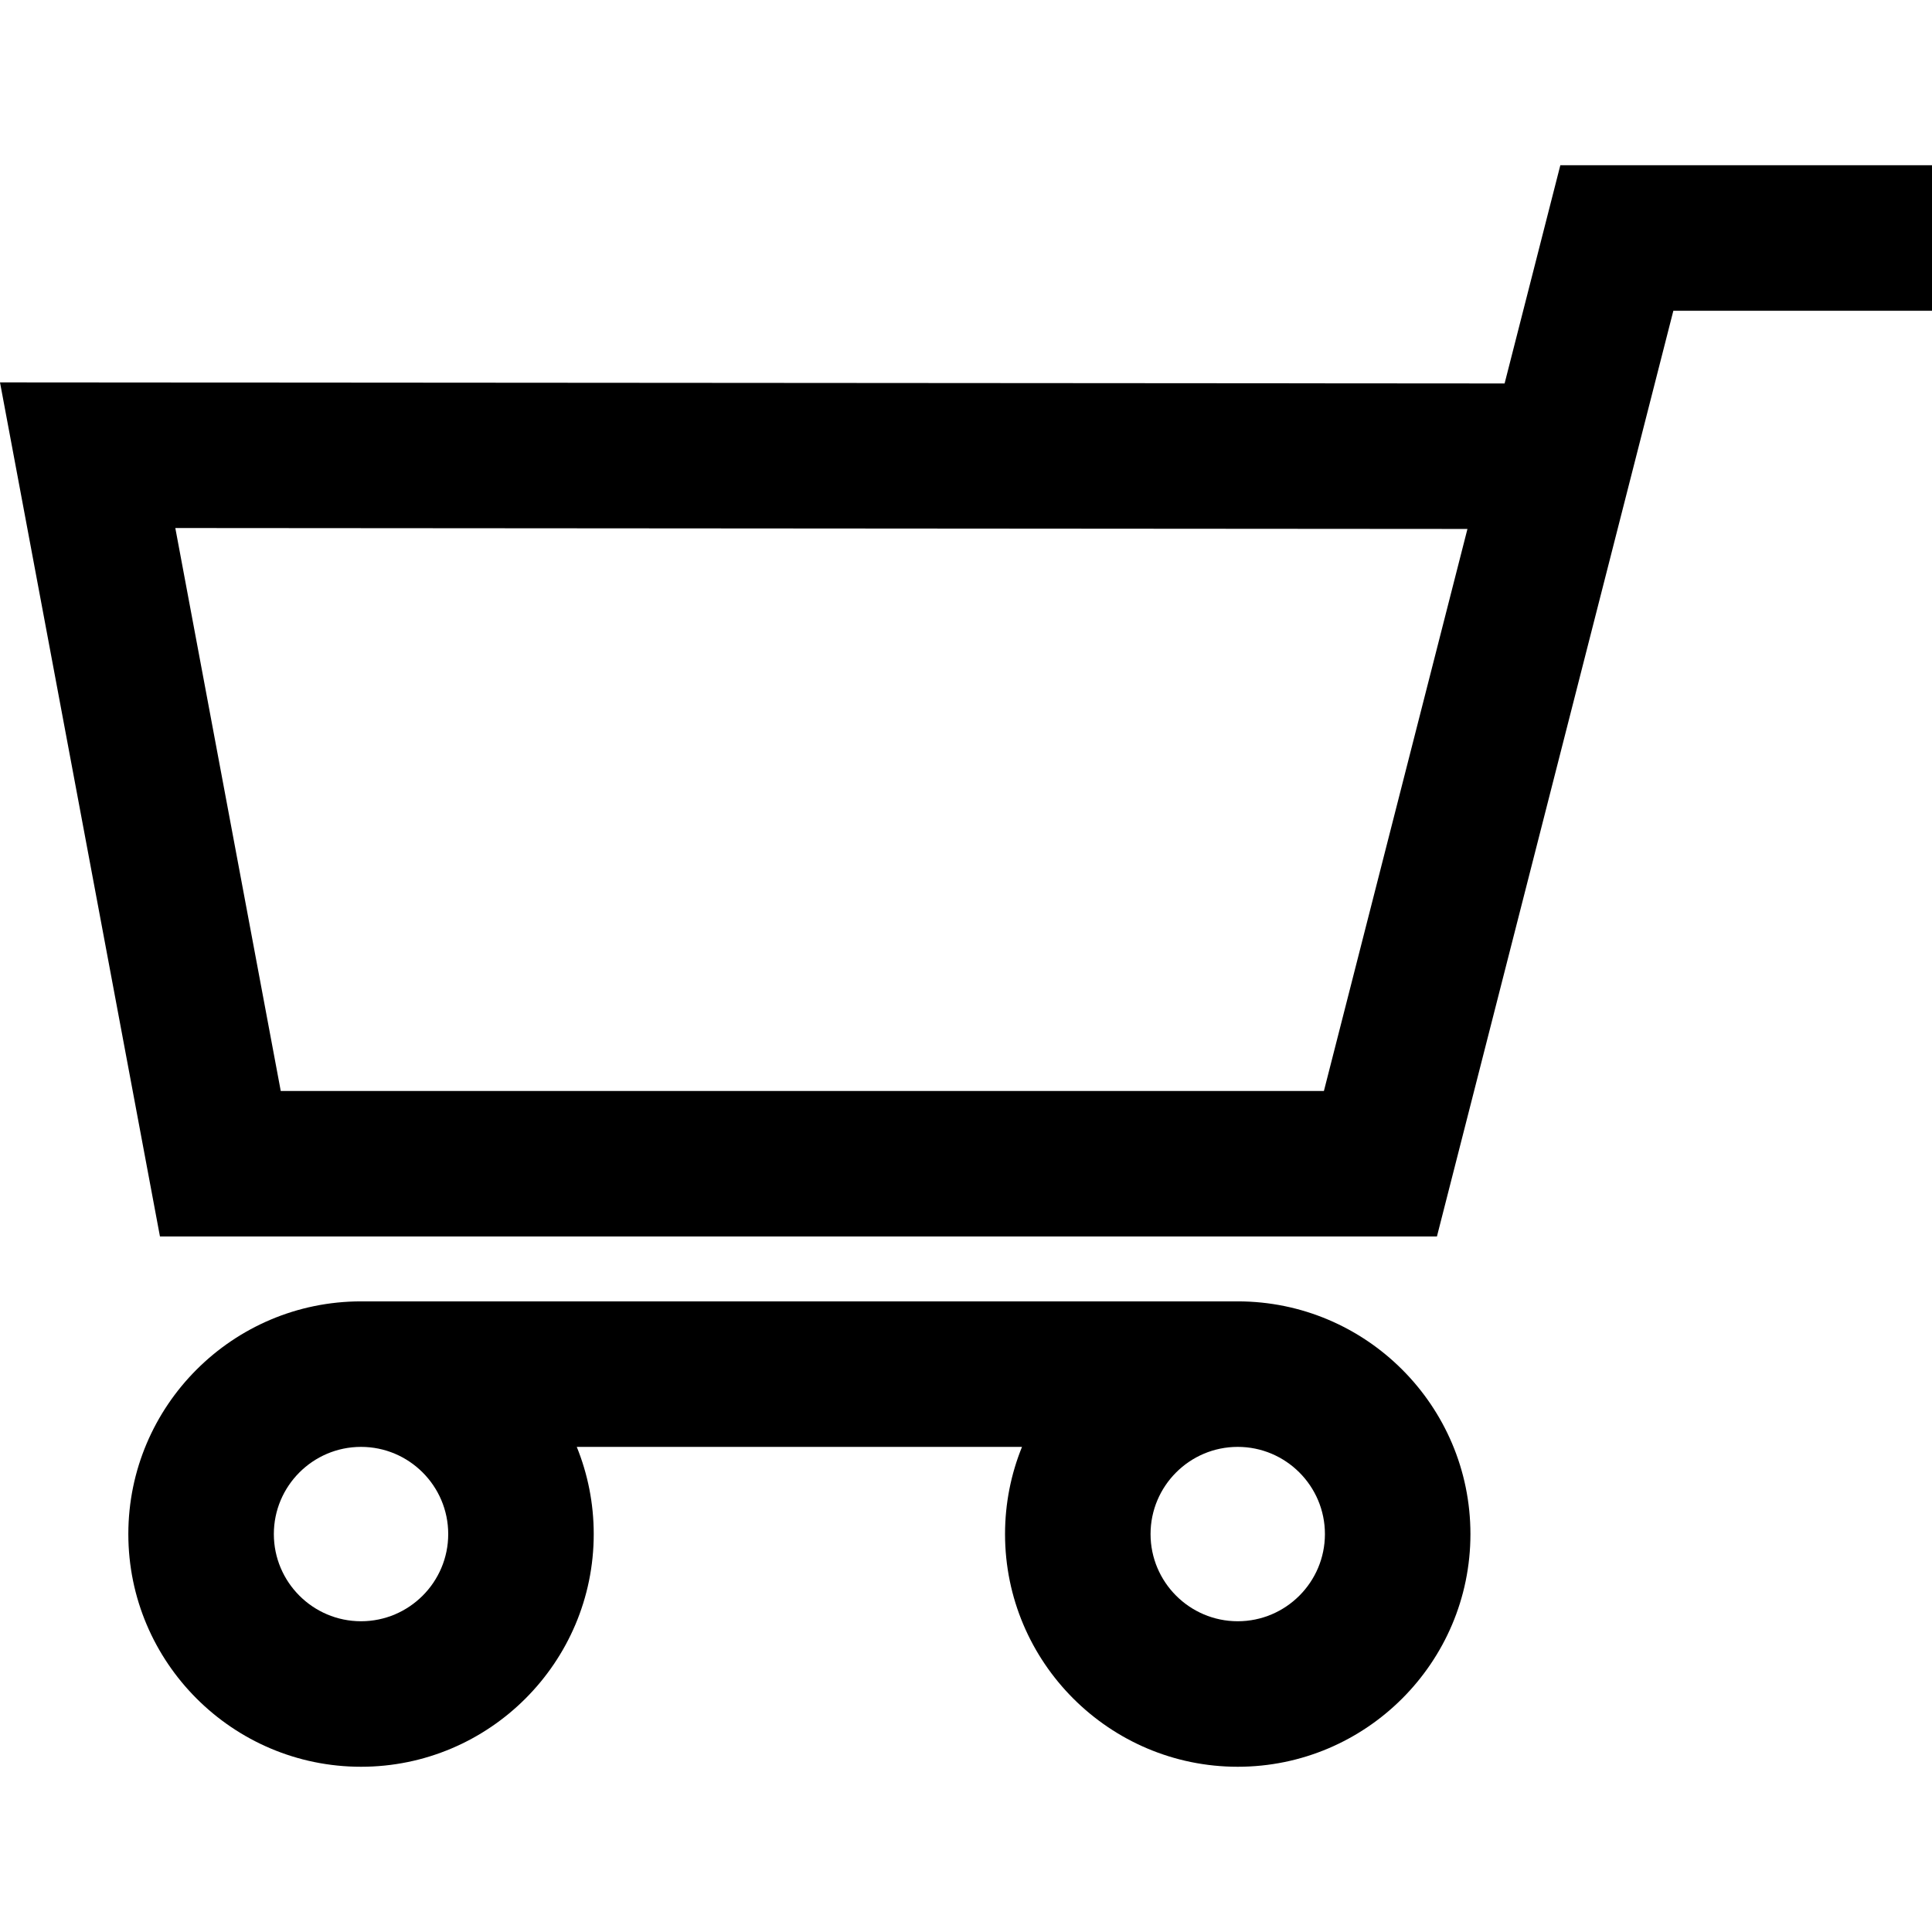
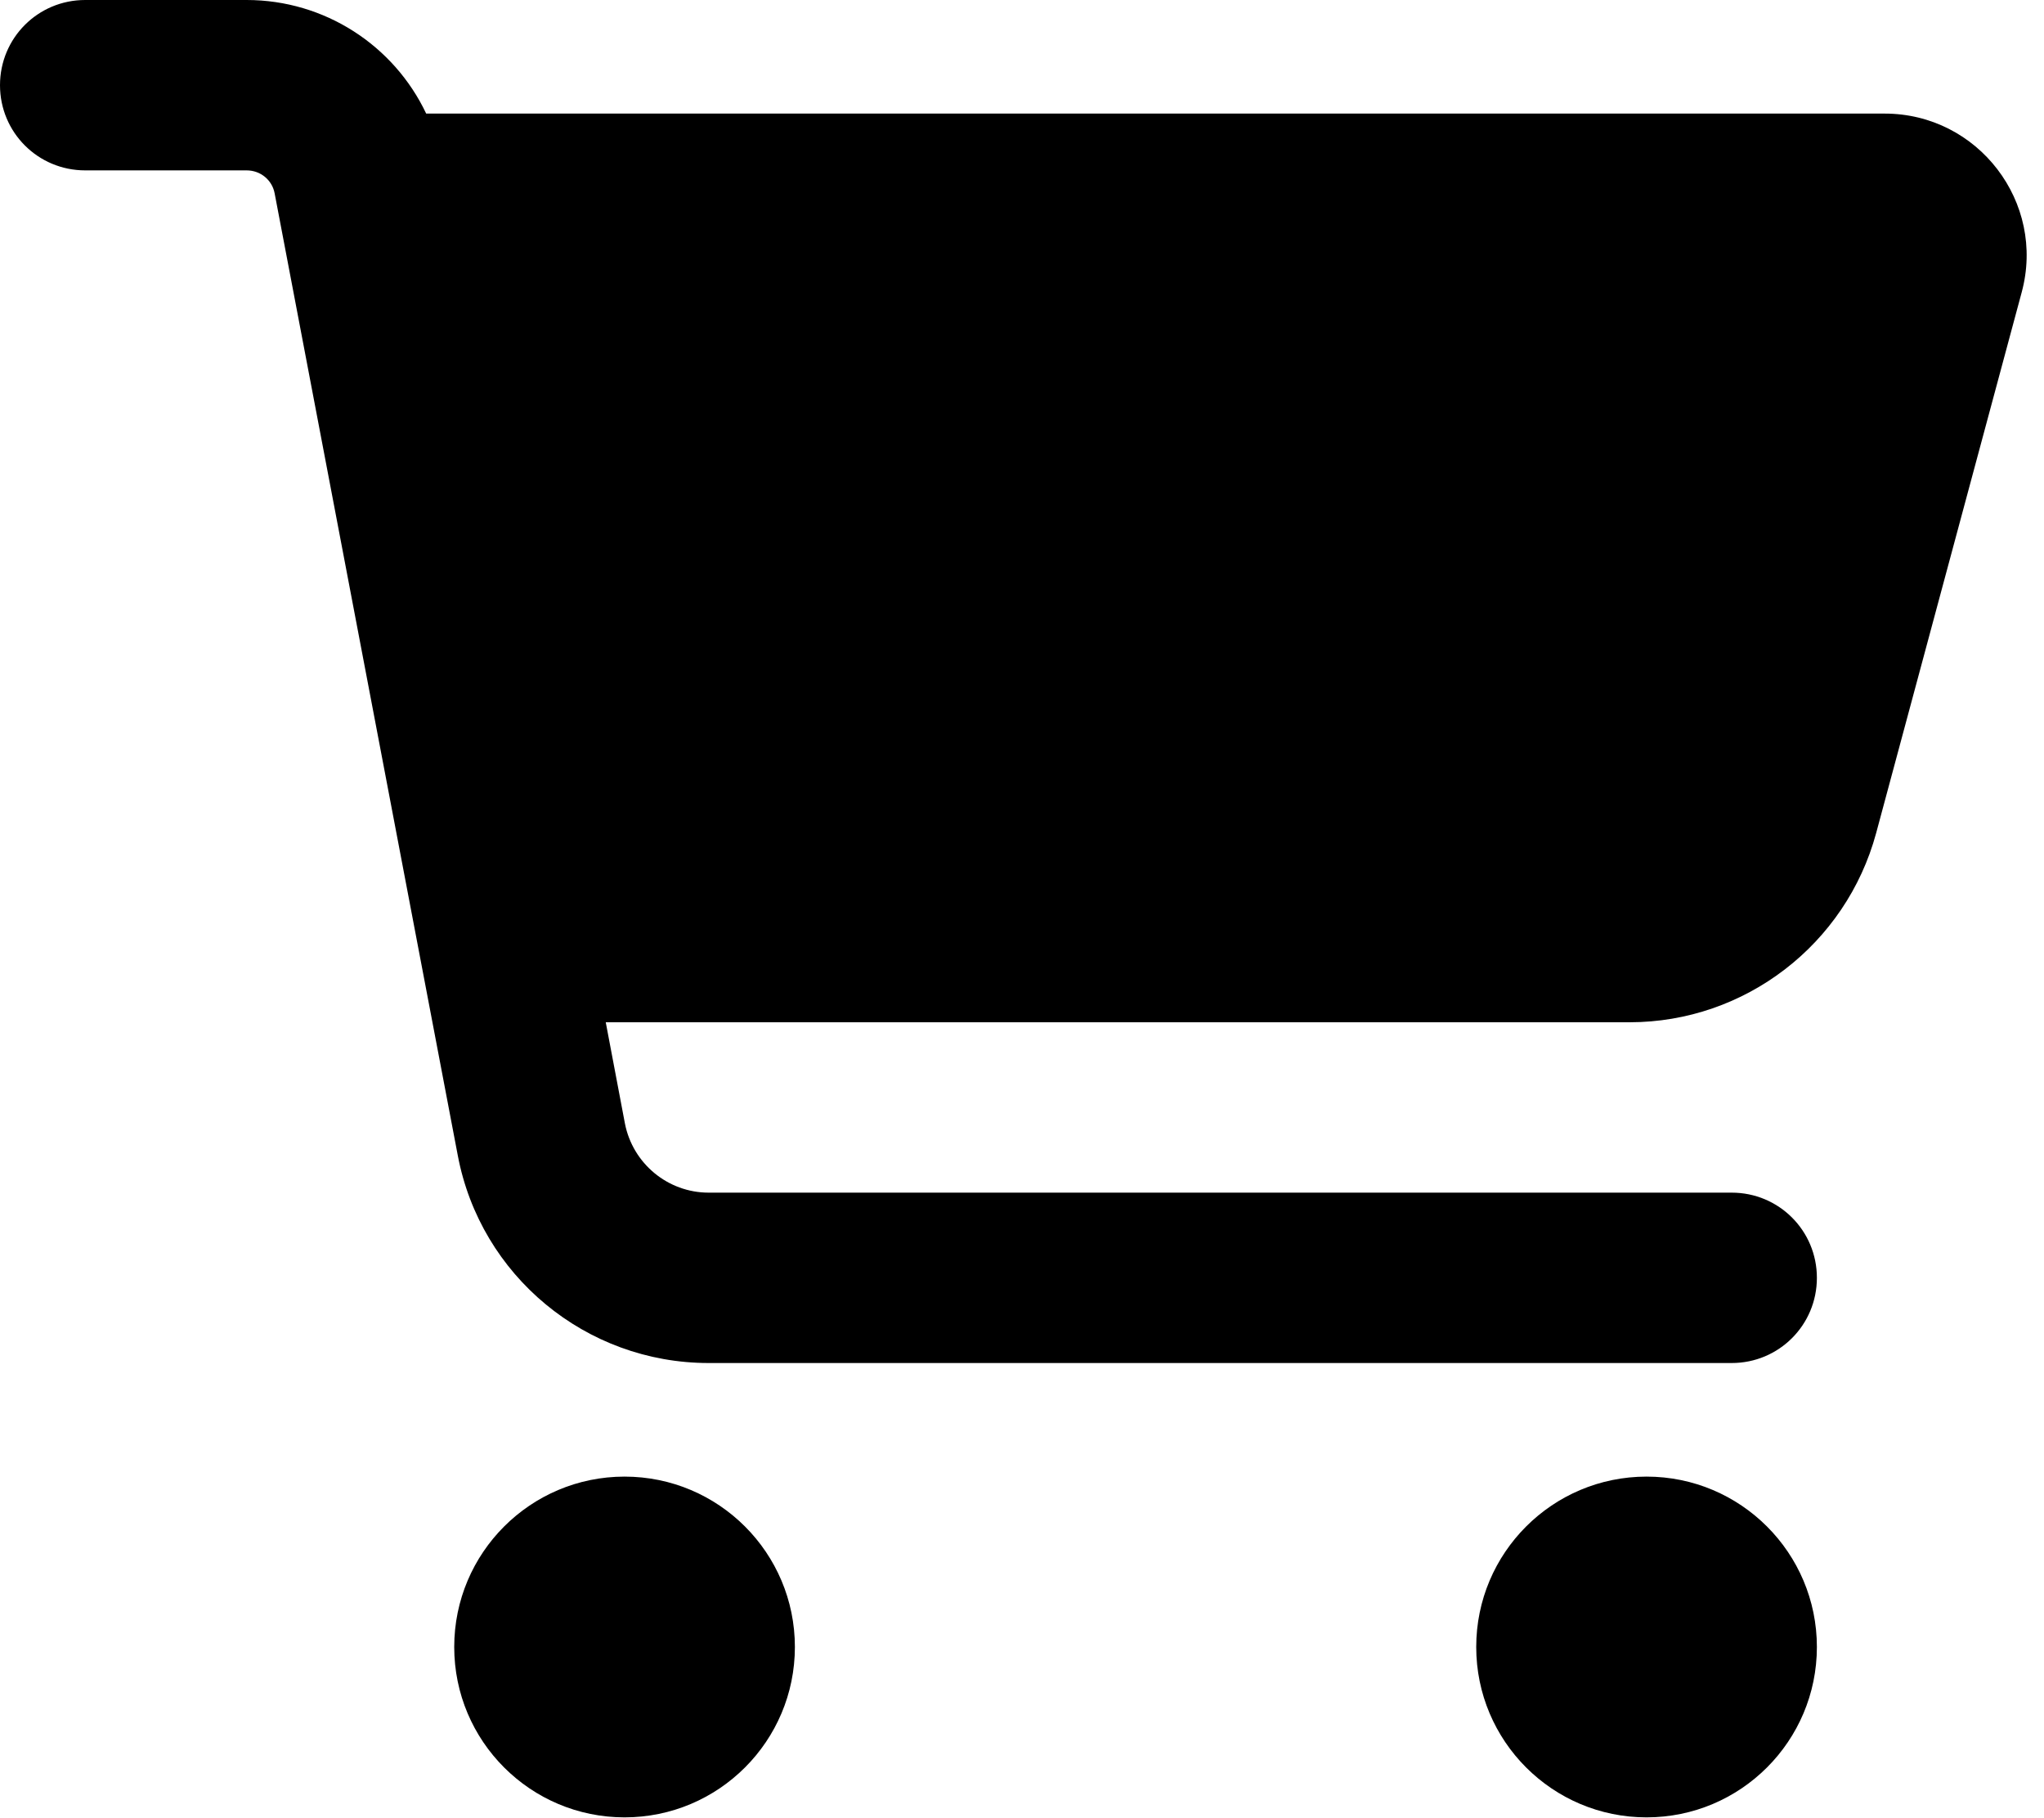
- <svg xmlns="http://www.w3.org/2000/svg" version="1.1" id="Capa_1" viewBox="0 0 902.86 902.86" xml:space="preserve">
-   <g>
-     <g>
-       <path d="M671.504,577.829l110.485-432.609H902.86v-68H729.174L703.128,179.2L0,178.697l74.753,399.129h596.751V577.829z     M685.766,247.188l-67.077,262.64H131.199L81.928,246.756L685.766,247.188z" />
-       <path d="M578.418,825.641c59.961,0,108.743-48.783,108.743-108.744s-48.782-108.742-108.743-108.742H168.717    c-59.961,0-108.744,48.781-108.744,108.742s48.782,108.744,108.744,108.744c59.962,0,108.743-48.783,108.743-108.744    c0-14.4-2.821-28.152-7.927-40.742h208.069c-5.107,12.59-7.928,26.342-7.928,40.742    C469.675,776.858,518.457,825.641,578.418,825.641z M209.46,716.897c0,22.467-18.277,40.744-40.743,40.744    c-22.466,0-40.744-18.277-40.744-40.744c0-22.465,18.277-40.742,40.744-40.742C191.183,676.155,209.46,694.432,209.46,716.897z     M619.162,716.897c0,22.467-18.277,40.744-40.743,40.744s-40.743-18.277-40.743-40.744c0-22.465,18.277-40.742,40.743-40.742    S619.162,694.432,619.162,716.897z" />
-     </g>
-   </g>
+ <svg xmlns="http://www.w3.org/2000/svg" viewBox="0 0 576 512">
+   <path d="M0 24C0 10.7 10.7 0 24 0L69.5 0c22 0 41.5 12.8 50.6 32l411 0c26.3 0 45.5 25 38.6 50.4l-41 152.3c-8.5 31.4-37 53.3-69.5 53.3l-288.5 0 5.4 28.5c2.2 11.3 12.1 19.5 23.6 19.5L488 336c13.3 0 24 10.7 24 24s-10.7 24-24 24l-288.3 0c-34.6 0-64.3-24.6-70.7-58.5L77.4 54.5c-.7-3.8-4-6.5-7.9-6.5L24 48C10.7 48 0 37.3 0 24zM128 464a48 48 0 1 1 96 0 48 48 0 1 1 -96 0zm336-48a48 48 0 1 1 0 96 48 48 0 1 1 0-96z" />
</svg>
